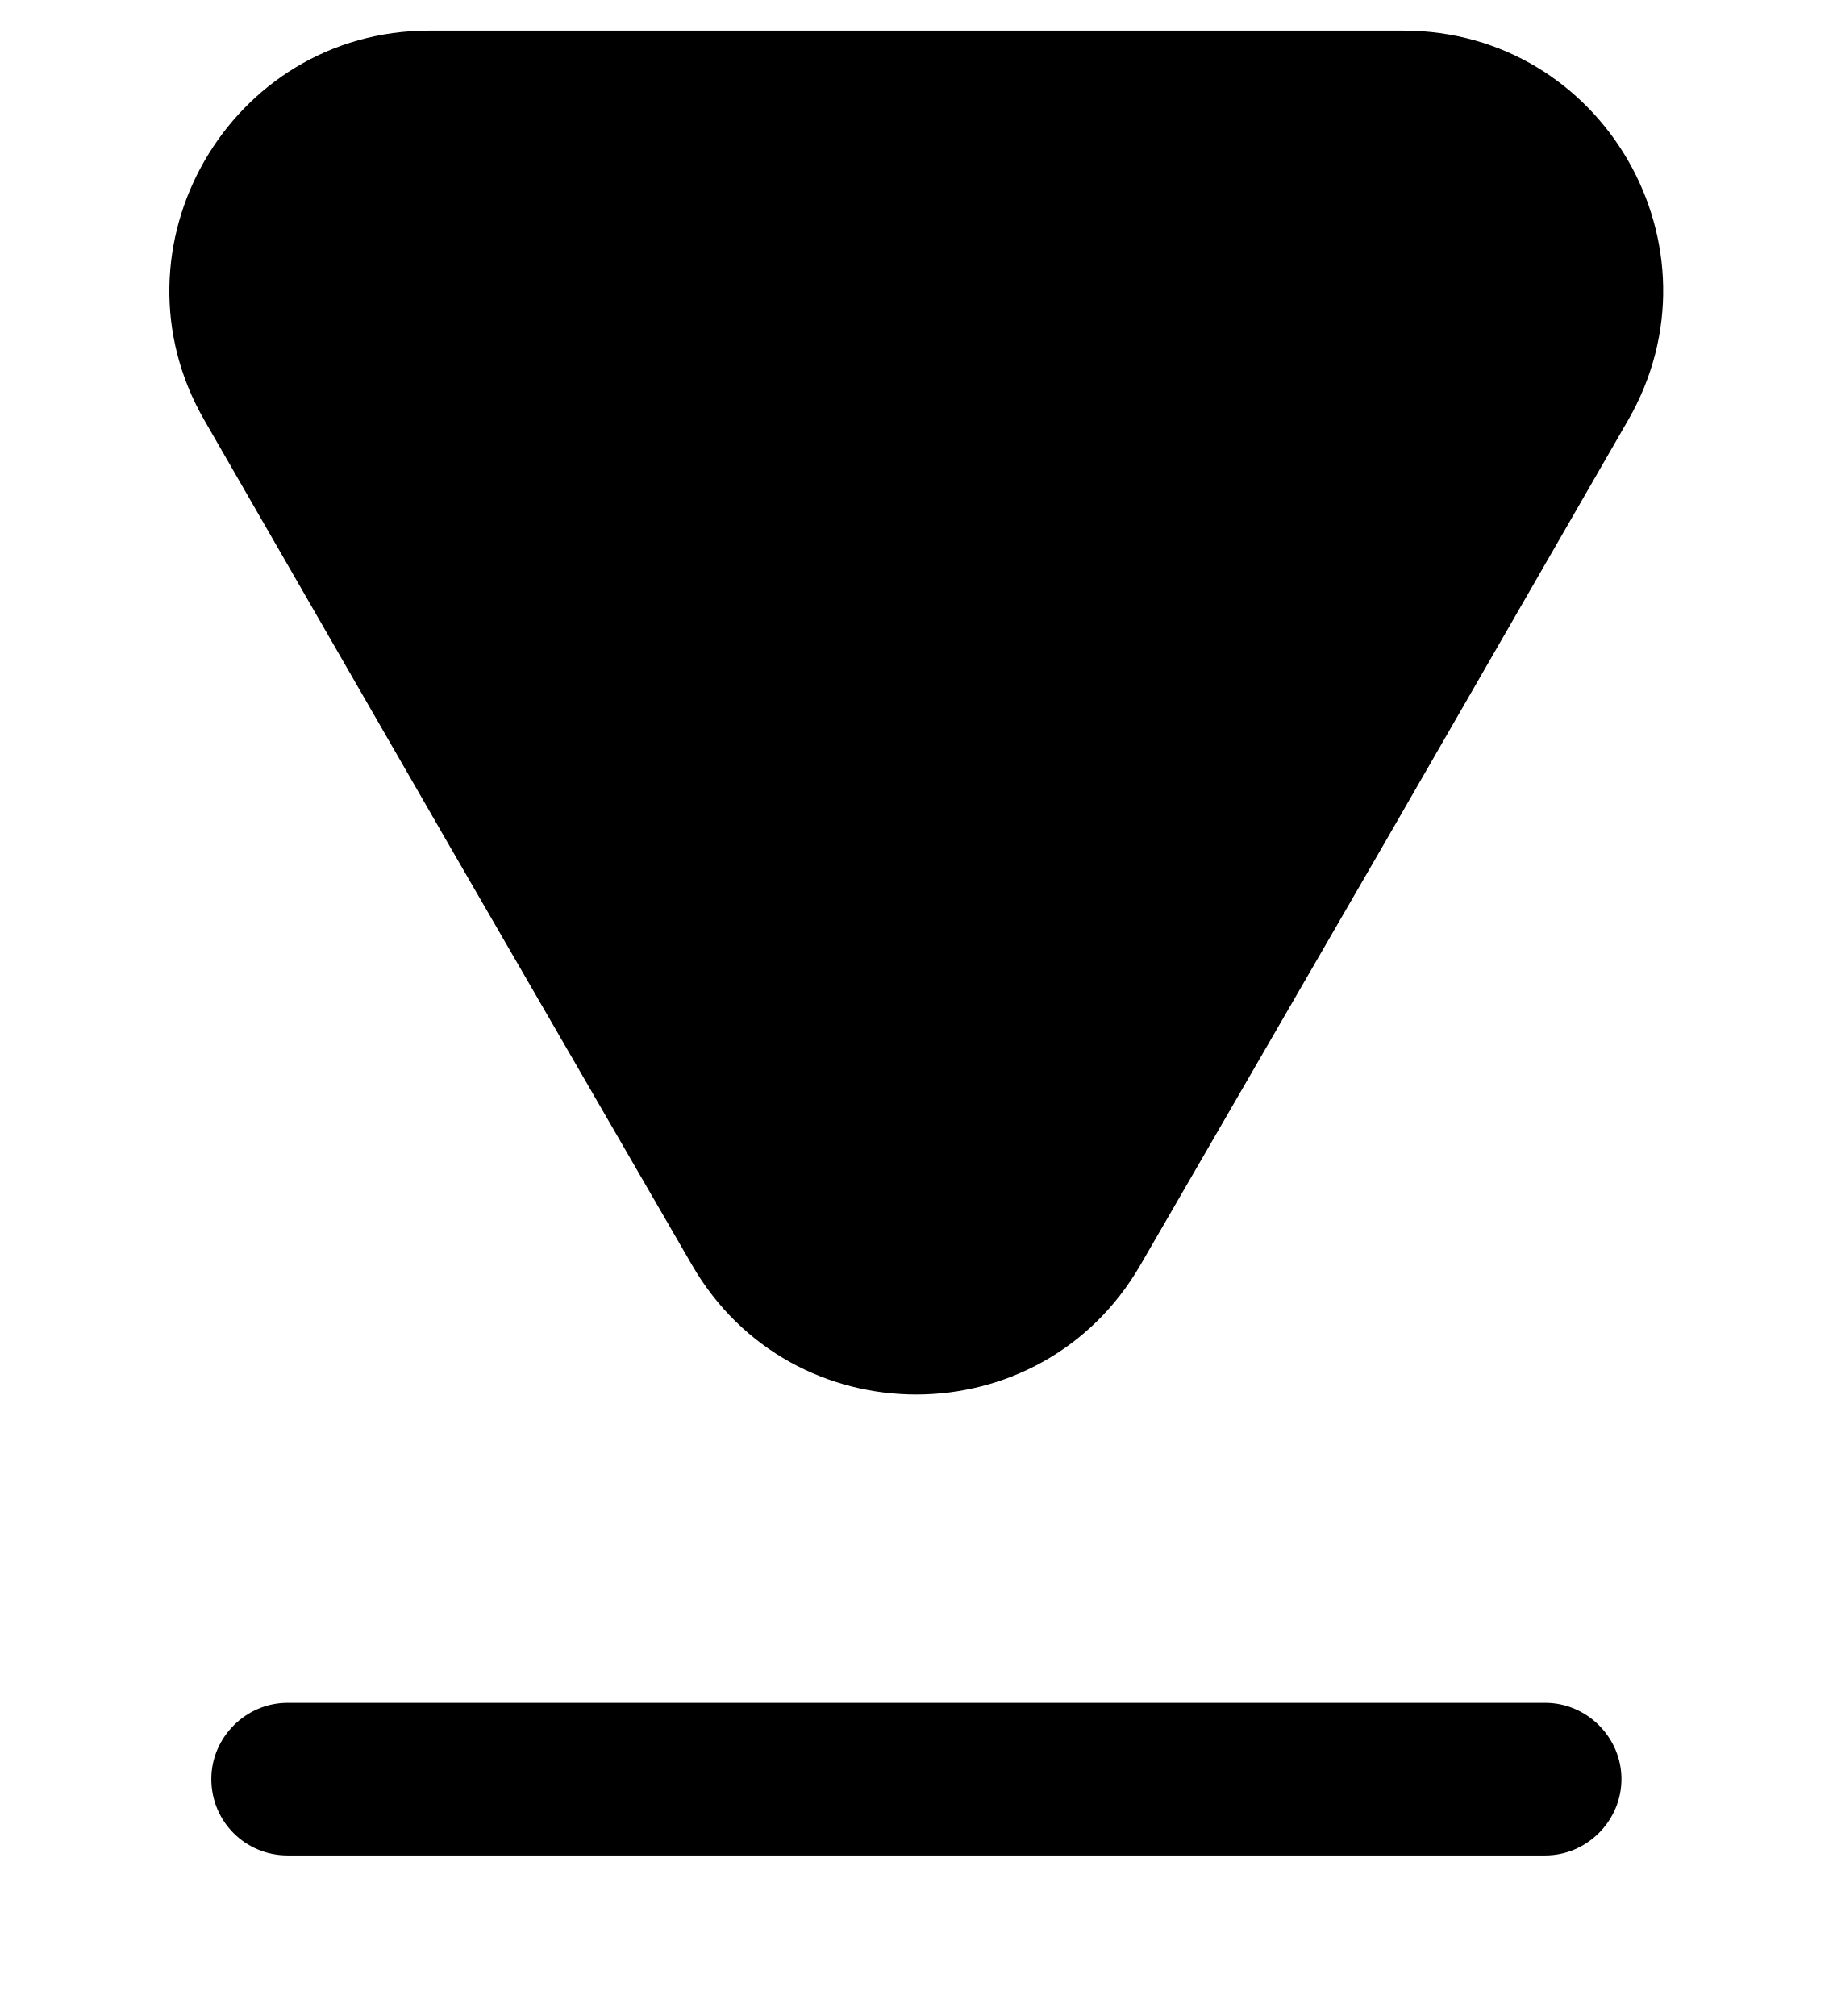
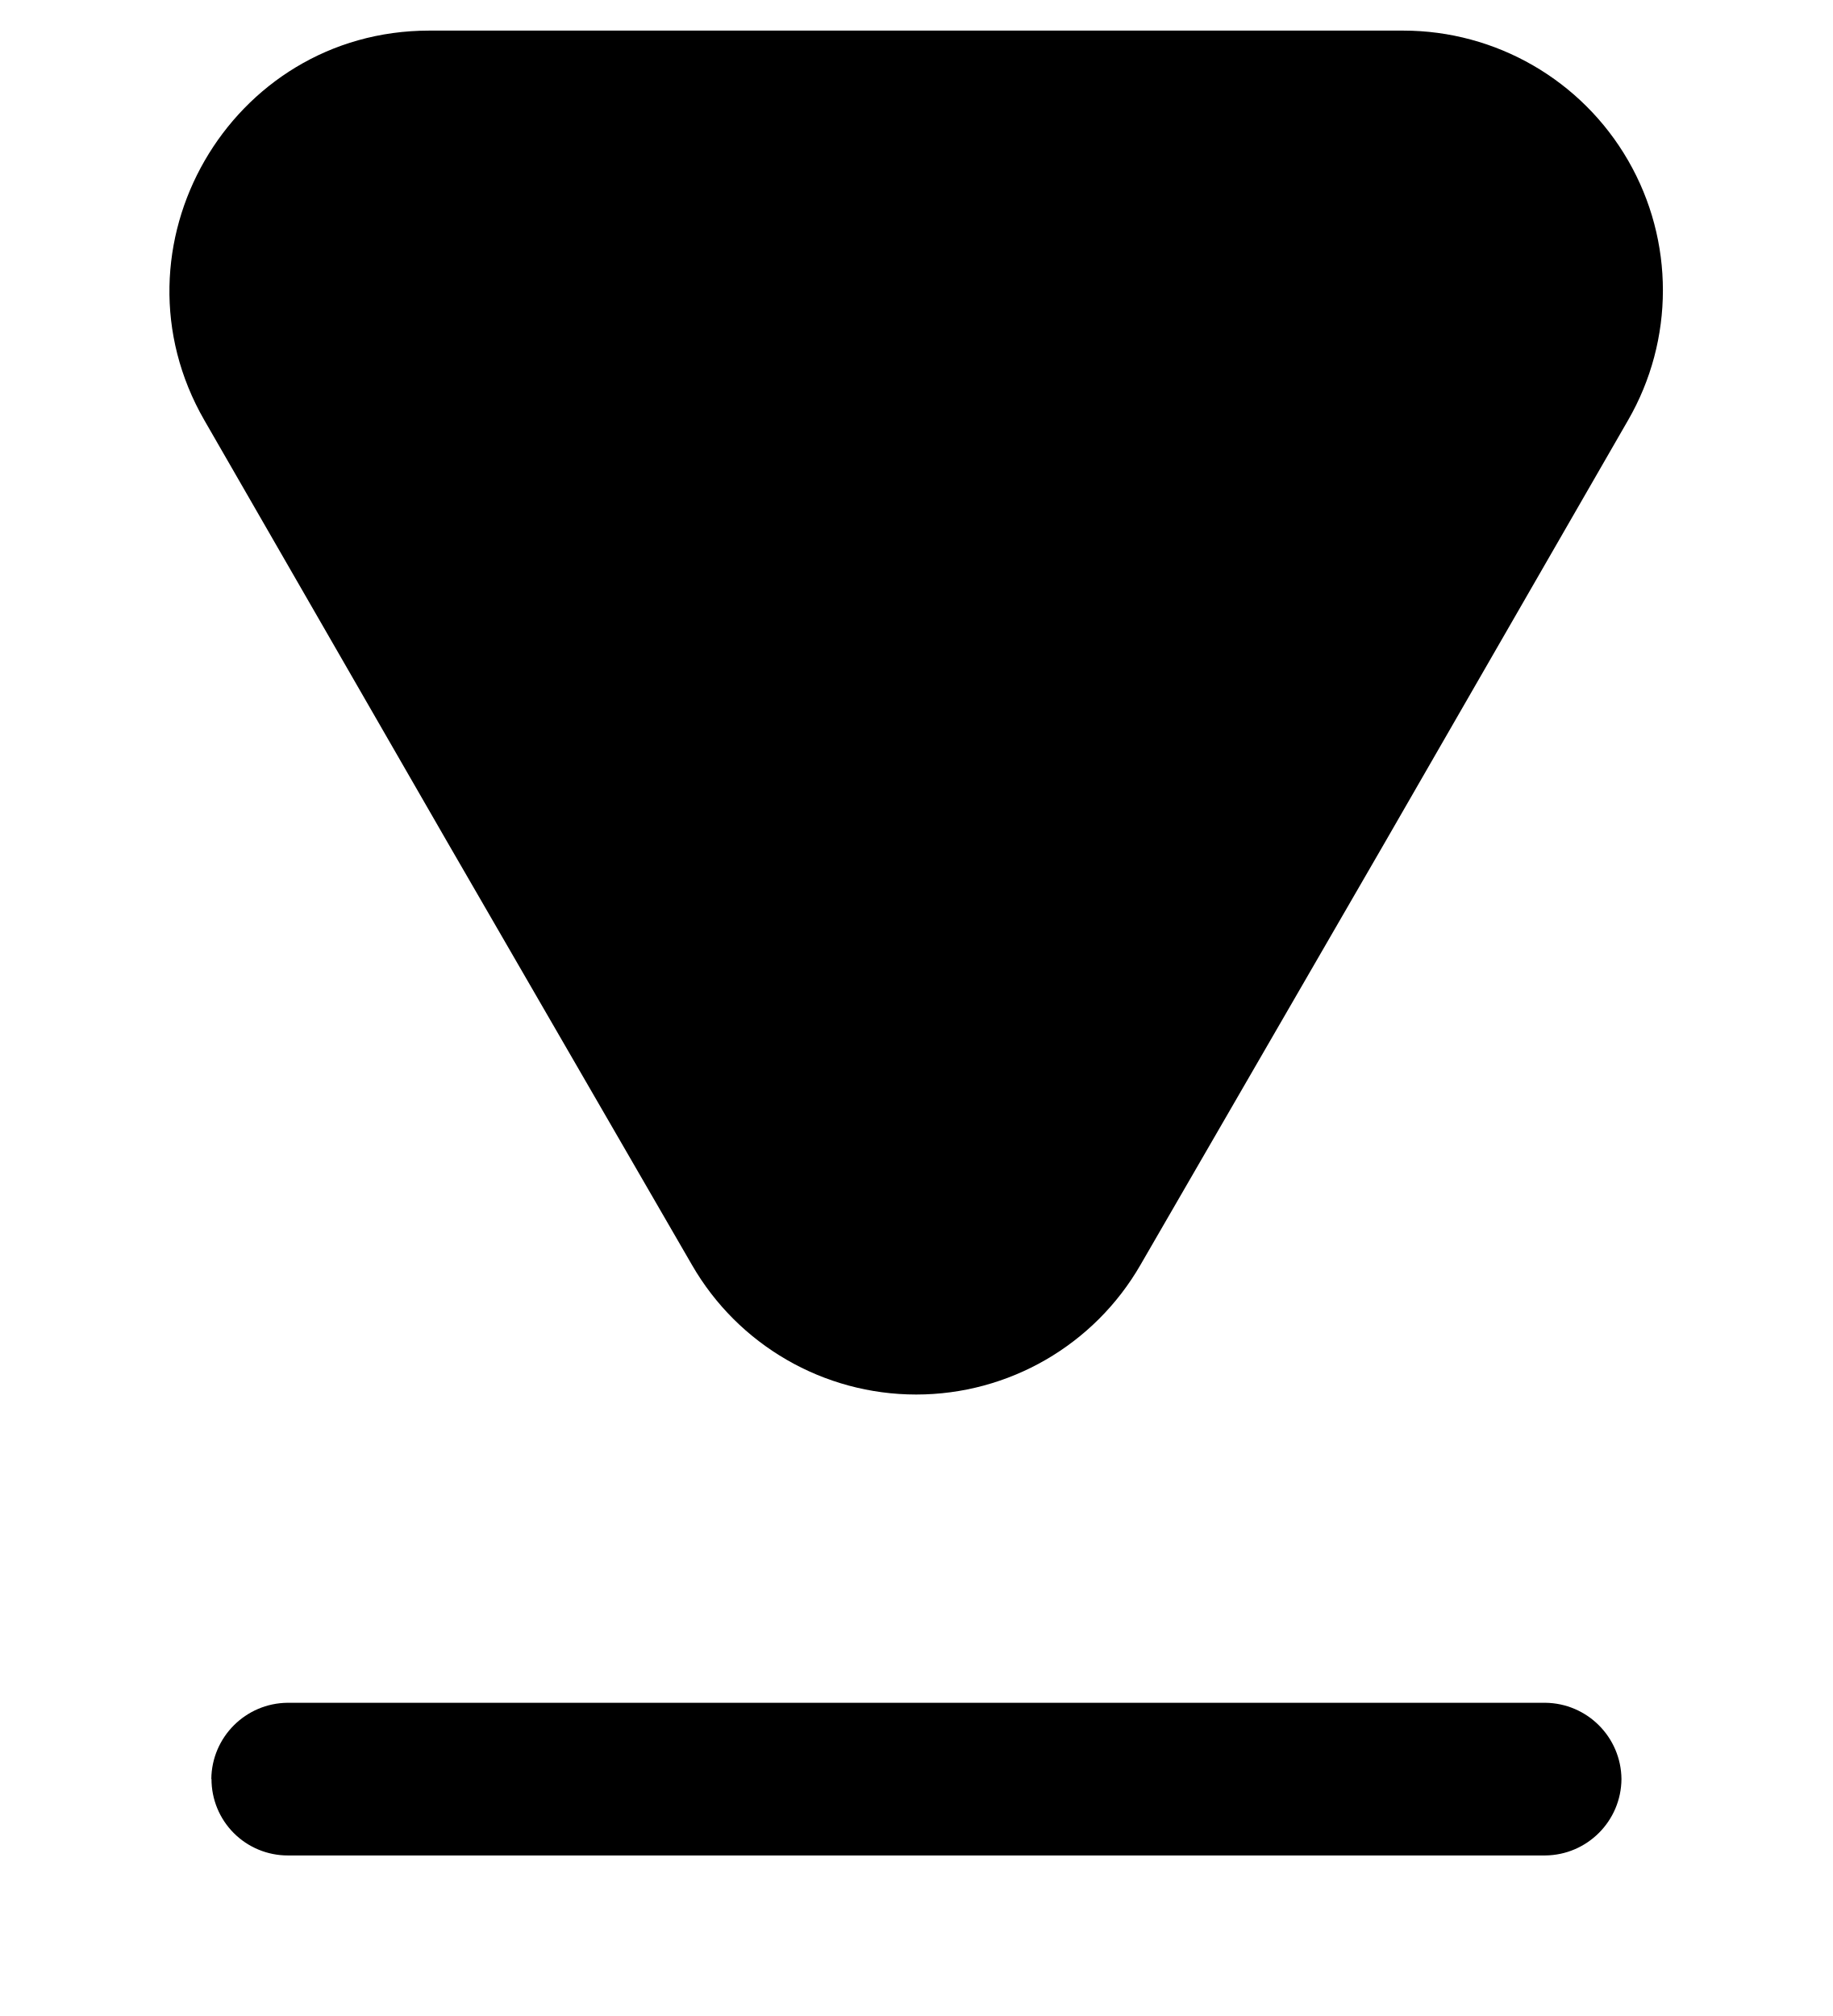
<svg xmlns="http://www.w3.org/2000/svg" width="10" height="11" viewBox="0 0 10 11">
-   <path d="M1.153 9.707C1.153 9.48 1.341 9.291 1.569 9.291L8.431 9.291C8.659 9.291 8.847 9.48 8.847 9.707C8.847 9.935 8.659 10.124 8.431 10.124L1.569 10.124C1.341 10.124 1.153 9.941 1.153 9.707Z" />
-   <path d="M7.656 0.167L2.342 0.167C1.254 0.167 0.571 1.35 1.115 2.293L2.442 4.597L3.775 6.901C4.319 7.845 5.679 7.845 6.223 6.901L7.556 4.597L8.883 2.293C9.427 1.35 8.749 0.167 7.656 0.167Z" />
+   <path d="M1.153 9.707a.42.42 0 0 1 .416-.416h6.862a.42.42 0 0 1 .416.416.42.42 0 0 1-.416.417H1.57a.416.416 0 0 1-.416-.417M7.656.167H2.342C1.254.167.572 1.35 1.115 2.293l1.327 2.304 1.333 2.304a1.412 1.412 0 0 0 2.448 0l1.333-2.304 1.327-2.304A1.417 1.417 0 0 0 7.656.167" />
</svg>
